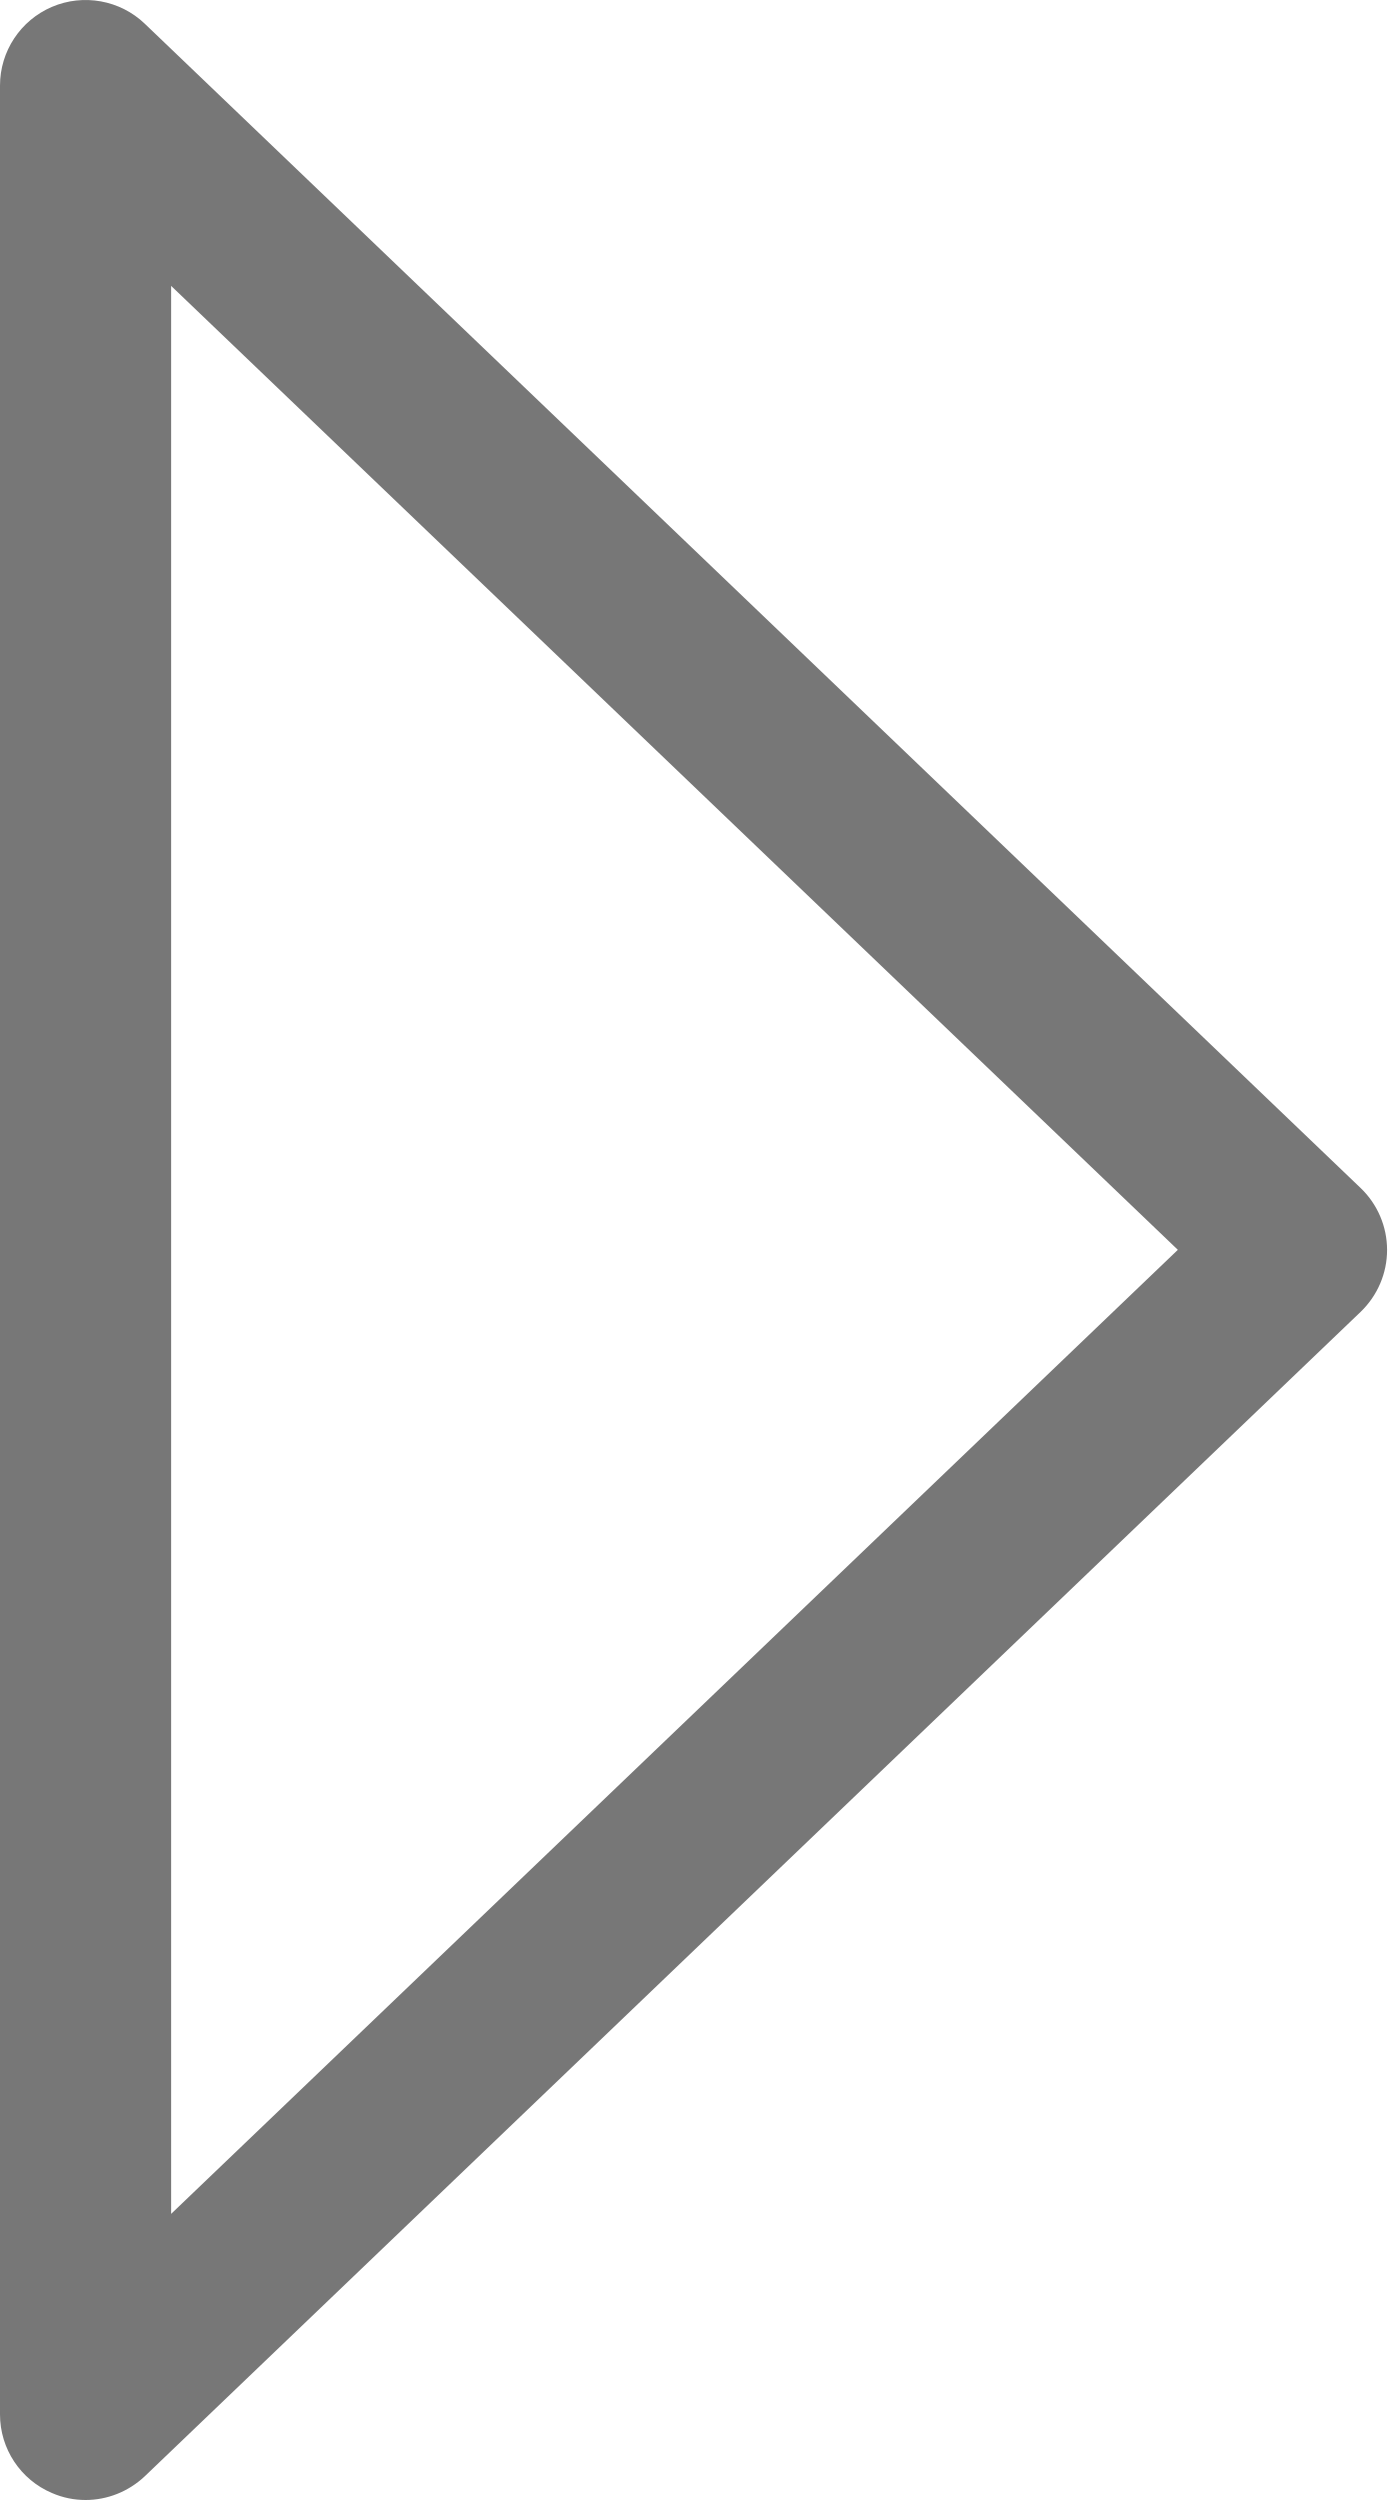
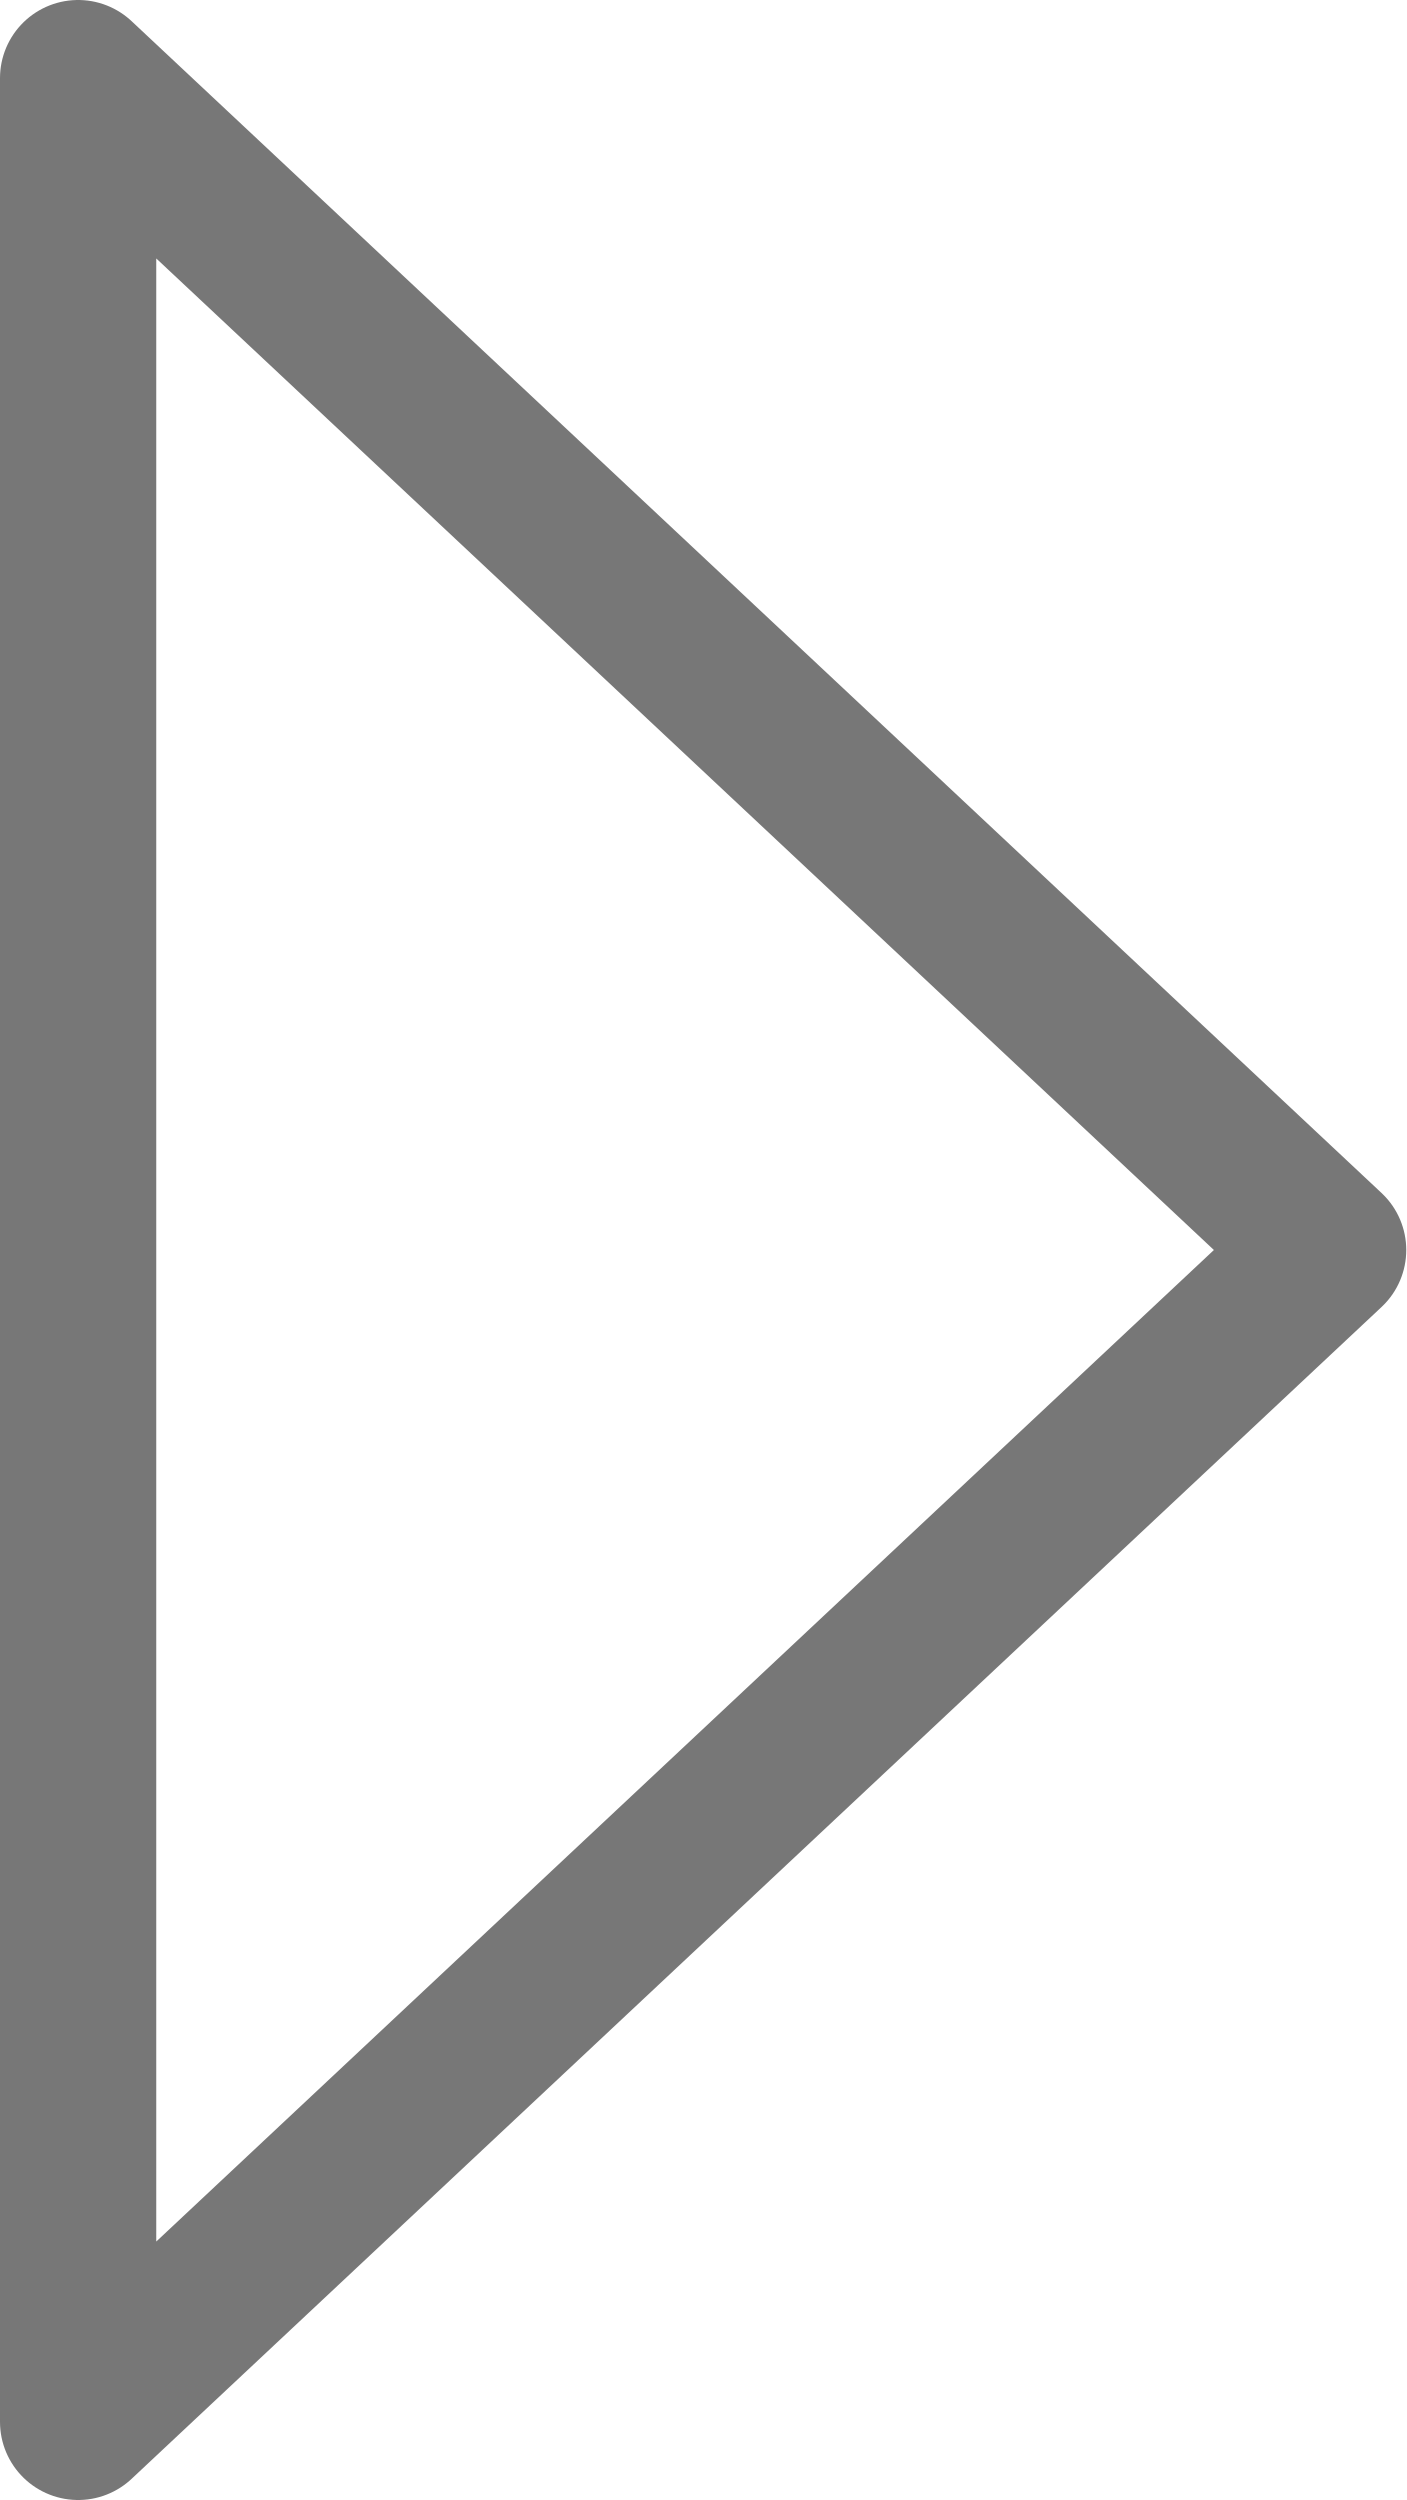
- <svg xmlns="http://www.w3.org/2000/svg" version="1.1" id="Ebene_1" x="0px" y="0px" width="12.158px" height="21.913px" viewBox="0 0 12.158 21.913" enable-background="new 0 0 12.158 21.913" xml:space="preserve">
-   <g>
-     <path fill="#777777" d="M0.75,21.913c-0.1,0-0.2-0.02-0.294-0.061C0.179,21.735,0,21.463,0,21.163V0.75   c0-0.3,0.179-0.572,0.456-0.69C0.73-0.057,1.052,0,1.269,0.208l10.658,10.206c0.147,0.141,0.231,0.337,0.231,0.542   s-0.084,0.4-0.231,0.542L1.269,21.705C1.126,21.84,0.939,21.913,0.75,21.913z M1.5,2.506v16.899l8.824-8.45L1.5,2.506z" />
-   </g>
+ <svg xmlns="http://www.w3.org/2000/svg" width="36" height="64" version="1.1" viewBox="0 0 36 64">
+   <path d="m2 2 l32 30 l-32 30 z" fill="none" stroke="#777" stroke-linejoin="round" stroke-width="4" />
</svg>
